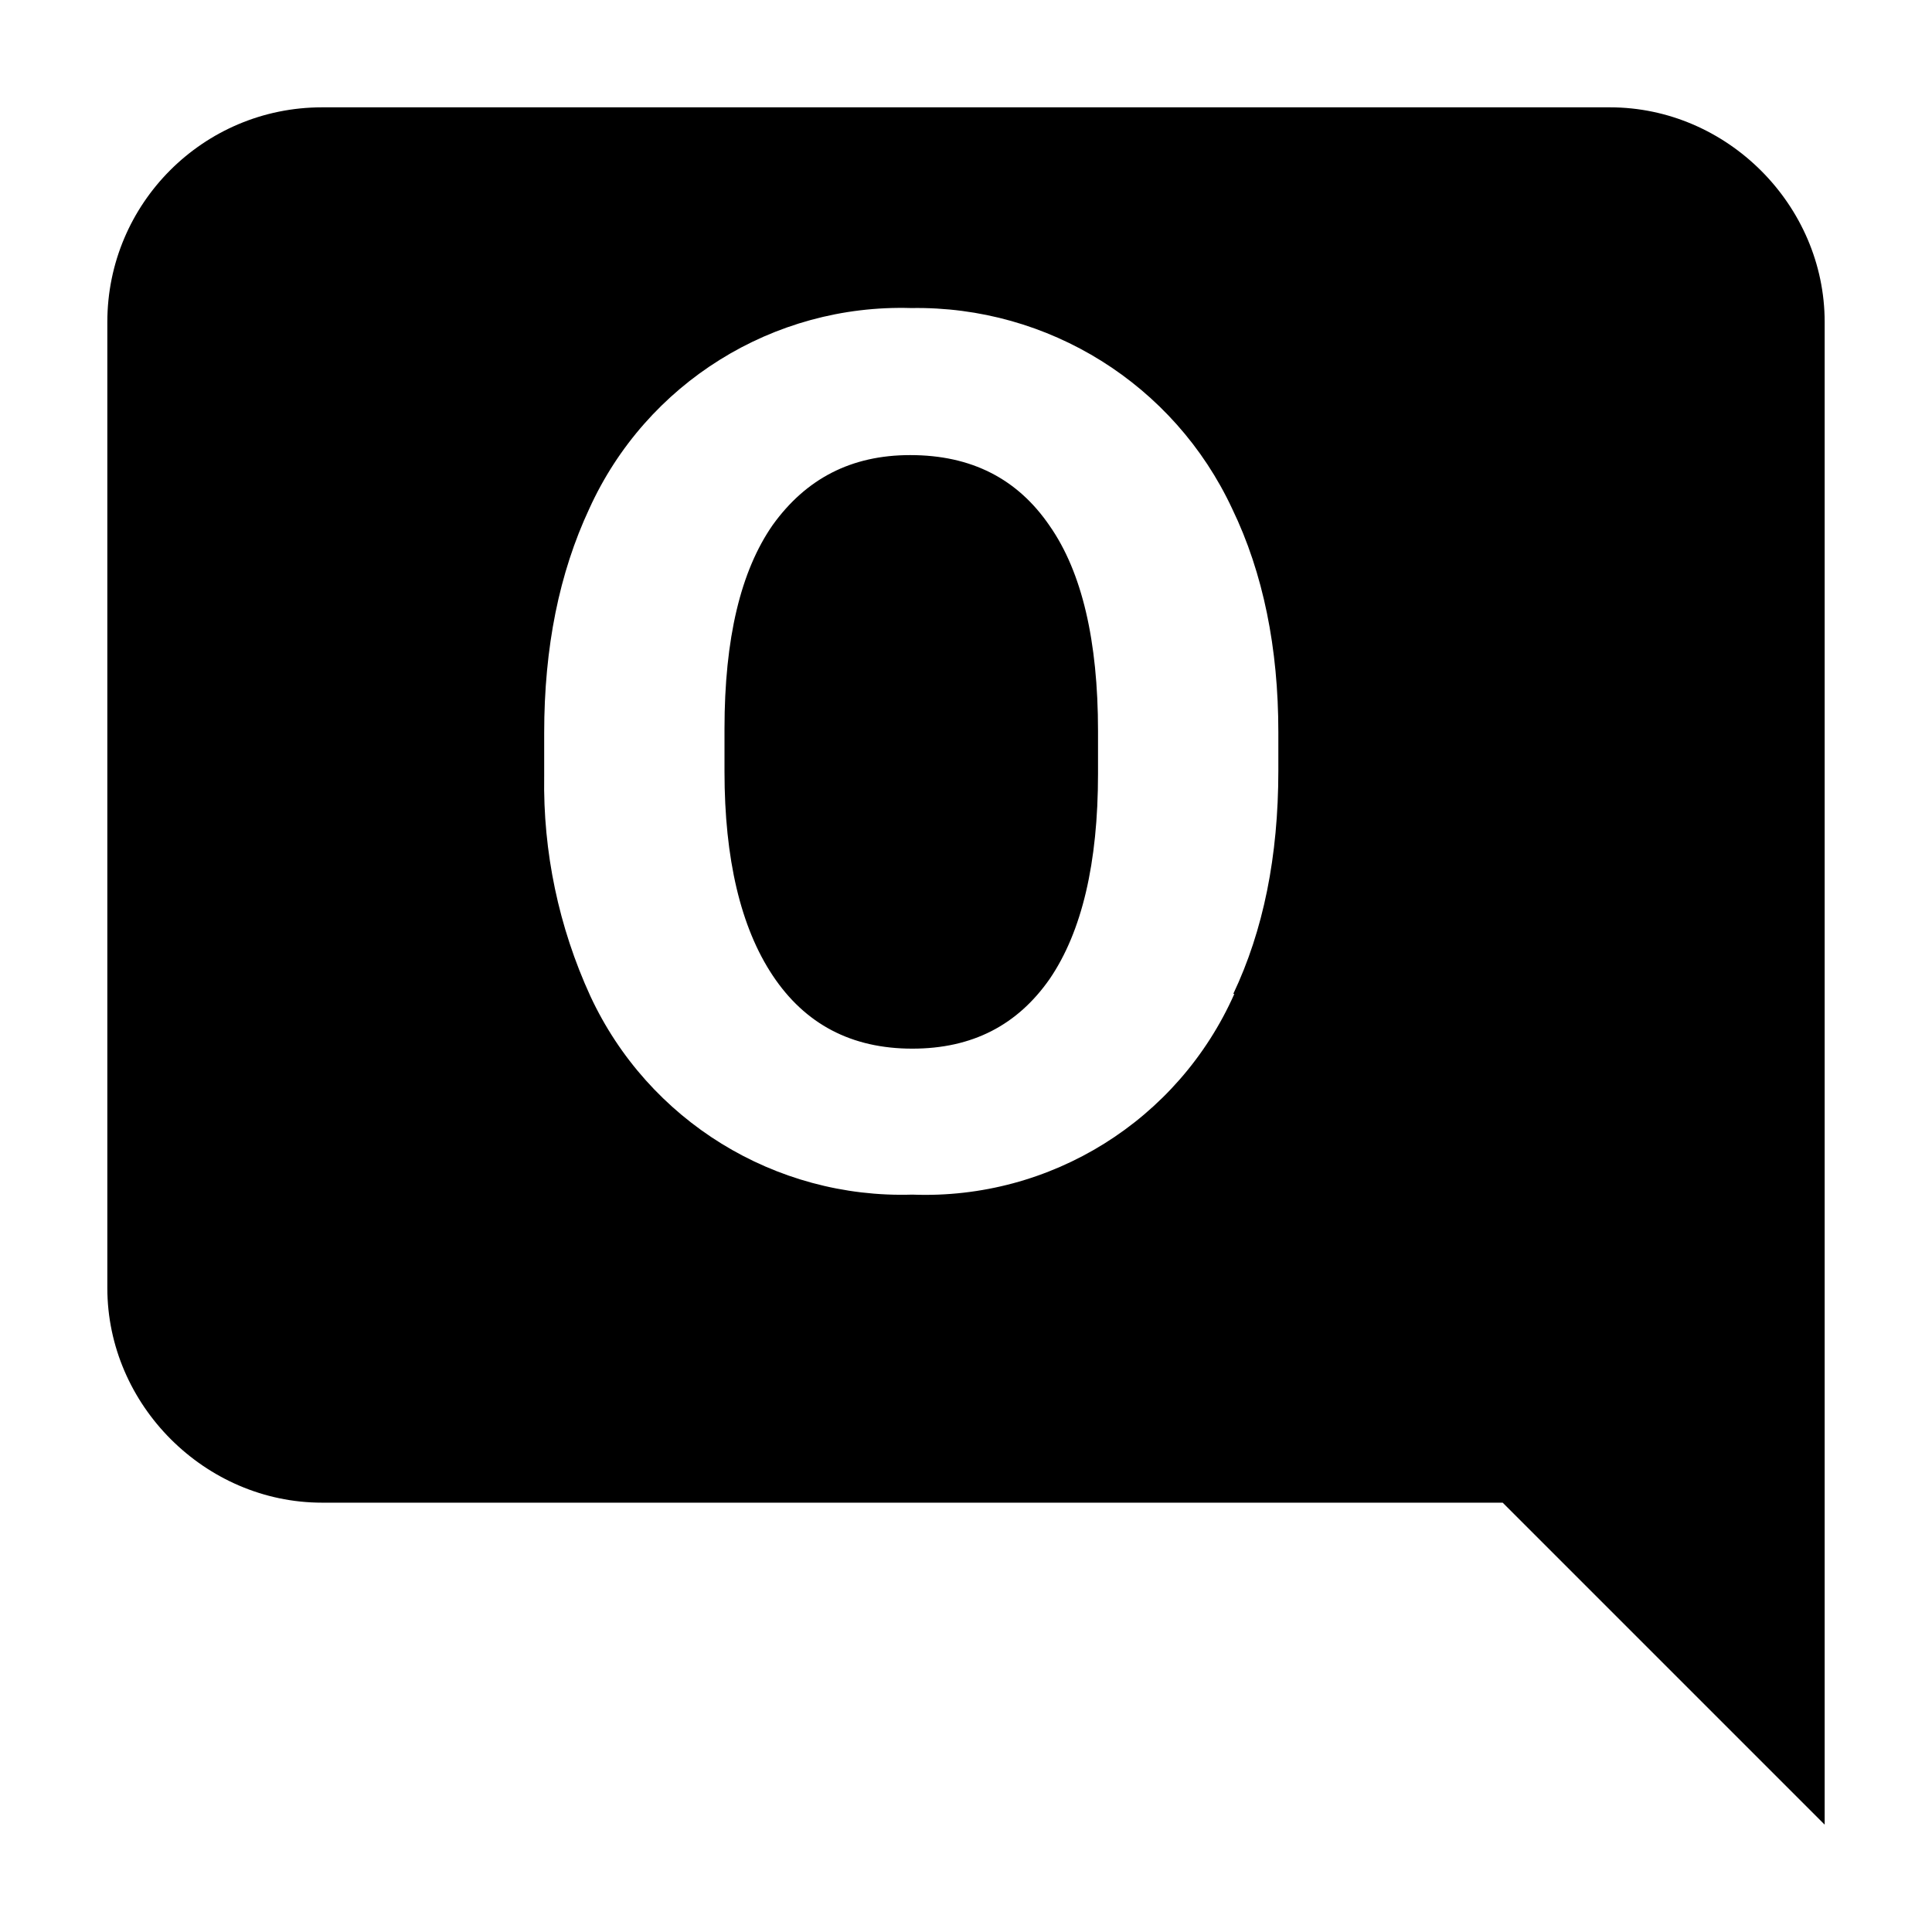
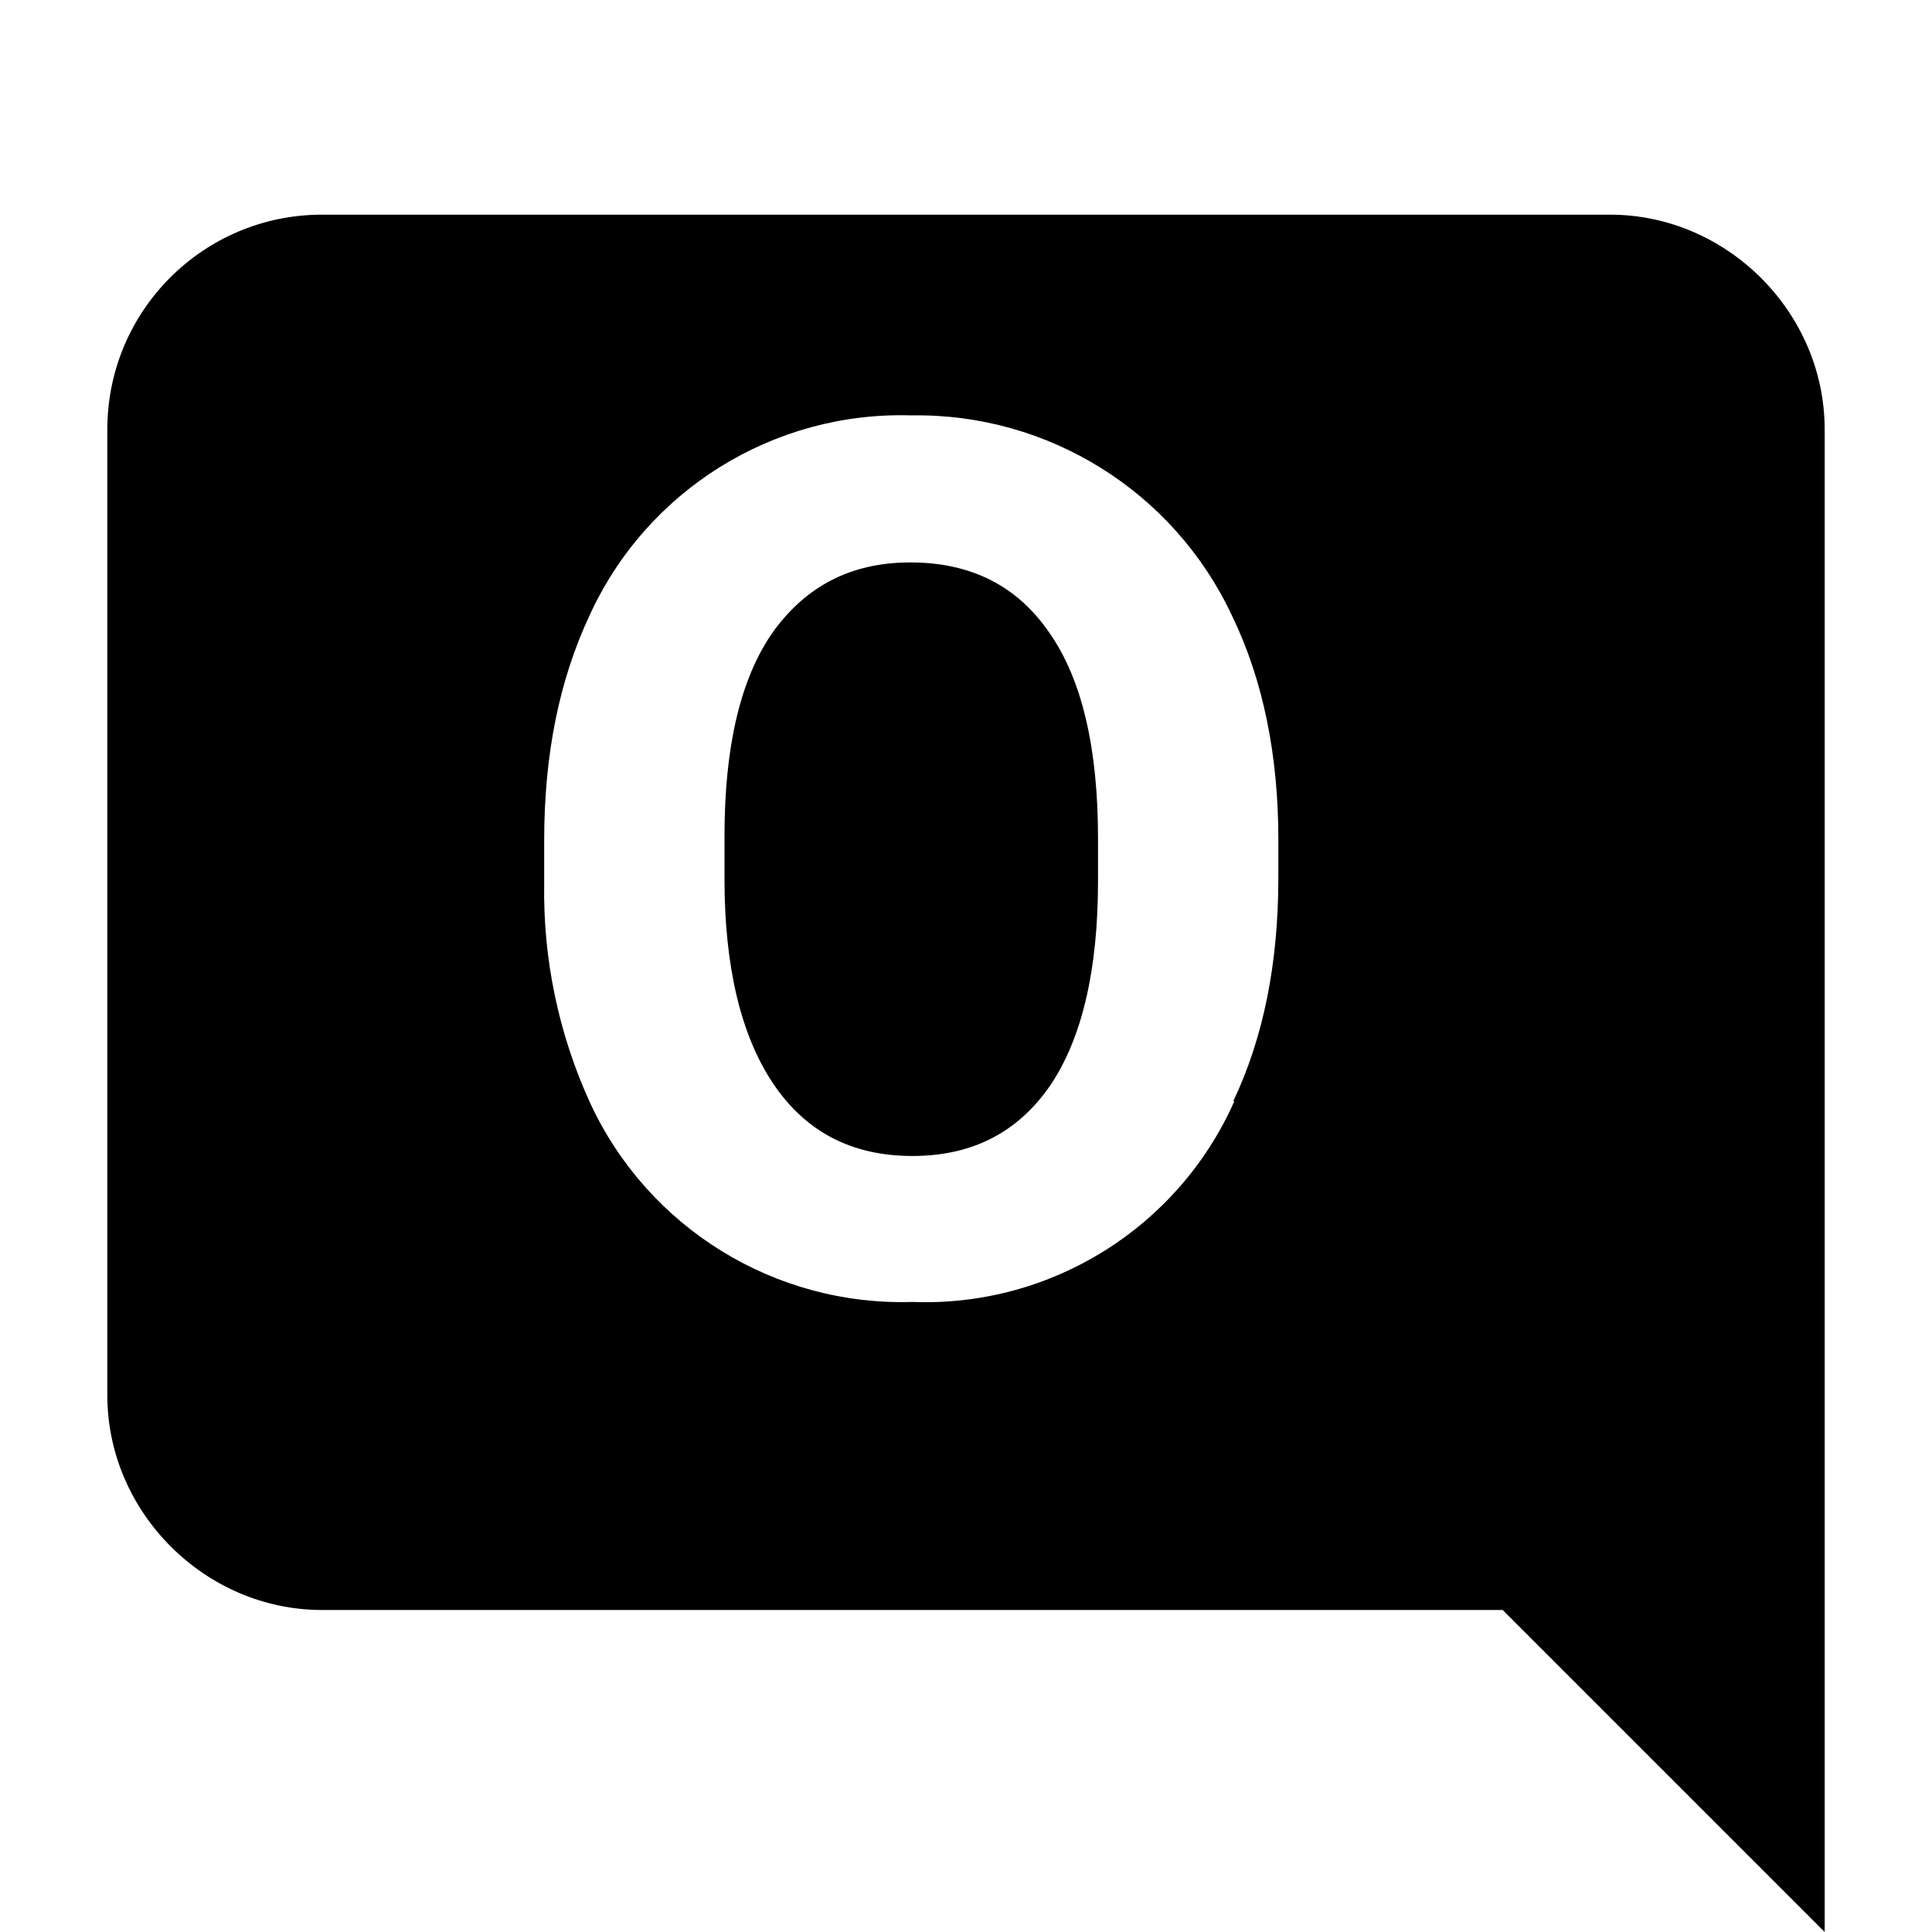
<svg aria-hidden="true" class="svg-icon iconAnswerRu" width="18" height="18" viewBox="0 0 18 18">
-   <path d="M9.78 4.9c-.3-.44-.73-.66-1.3-.66-.55 0-.97.22-1.28.65-.3.43-.45 1.06-.45 1.9v.4c0 .81.15 1.45.45 1.9.3.45.73.68 1.3.68.56 0 .98-.22 1.28-.65.3-.44.45-1.08.45-1.91v-.4c0-.84-.15-1.48-.45-1.91ZM3 14h11l3 3V3c0-1.09-.91-2-2-2H3a2 2 0 0 0-2 2v9c0 1.09.91 2 2 2Zm8.5-4.74a3.15 3.15 0 0 1-3 1.87 3.2 3.2 0 0 1-3-1.85 4.73 4.73 0 0 1-.43-2.05v-.4c0-.8.14-1.49.42-2.09a3.19 3.19 0 0 1 3-1.87 3.24 3.24 0 0 1 2.99 1.87c.29.6.43 1.3.43 2.08v.36c0 .8-.14 1.49-.42 2.08Z" />
+   <path d="M9.78 5.9c-.3-.44-.73-.66-1.3-.66-.55 0-.97.22-1.28.65-.3.43-.45 1.06-.45 1.9v.4c0 .81.15 1.45.45 1.9.3.45.73.68 1.3.68.56 0 .98-.22 1.28-.65.3-.44.45-1.08.45-1.91v-.4c0-.84-.15-1.48-.45-1.91ZM3 15h11l3 3V4c0-1.09-.91-2-2-2H3a2 2 0 0 0-2 2v9c0 1.09.91 2 2 2Zm8.5-4.74a3.15 3.15 0 0 1-3 1.87 3.2 3.2 0 0 1-3-1.85 4.73 4.73 0 0 1-.43-2.05v-.4c0-.8.14-1.49.42-2.09a3.19 3.19 0 0 1 3-1.87 3.24 3.24 0 0 1 2.99 1.87c.29.6.43 1.3.43 2.08v.36c0 .8-.14 1.49-.42 2.08Z" />
</svg>
